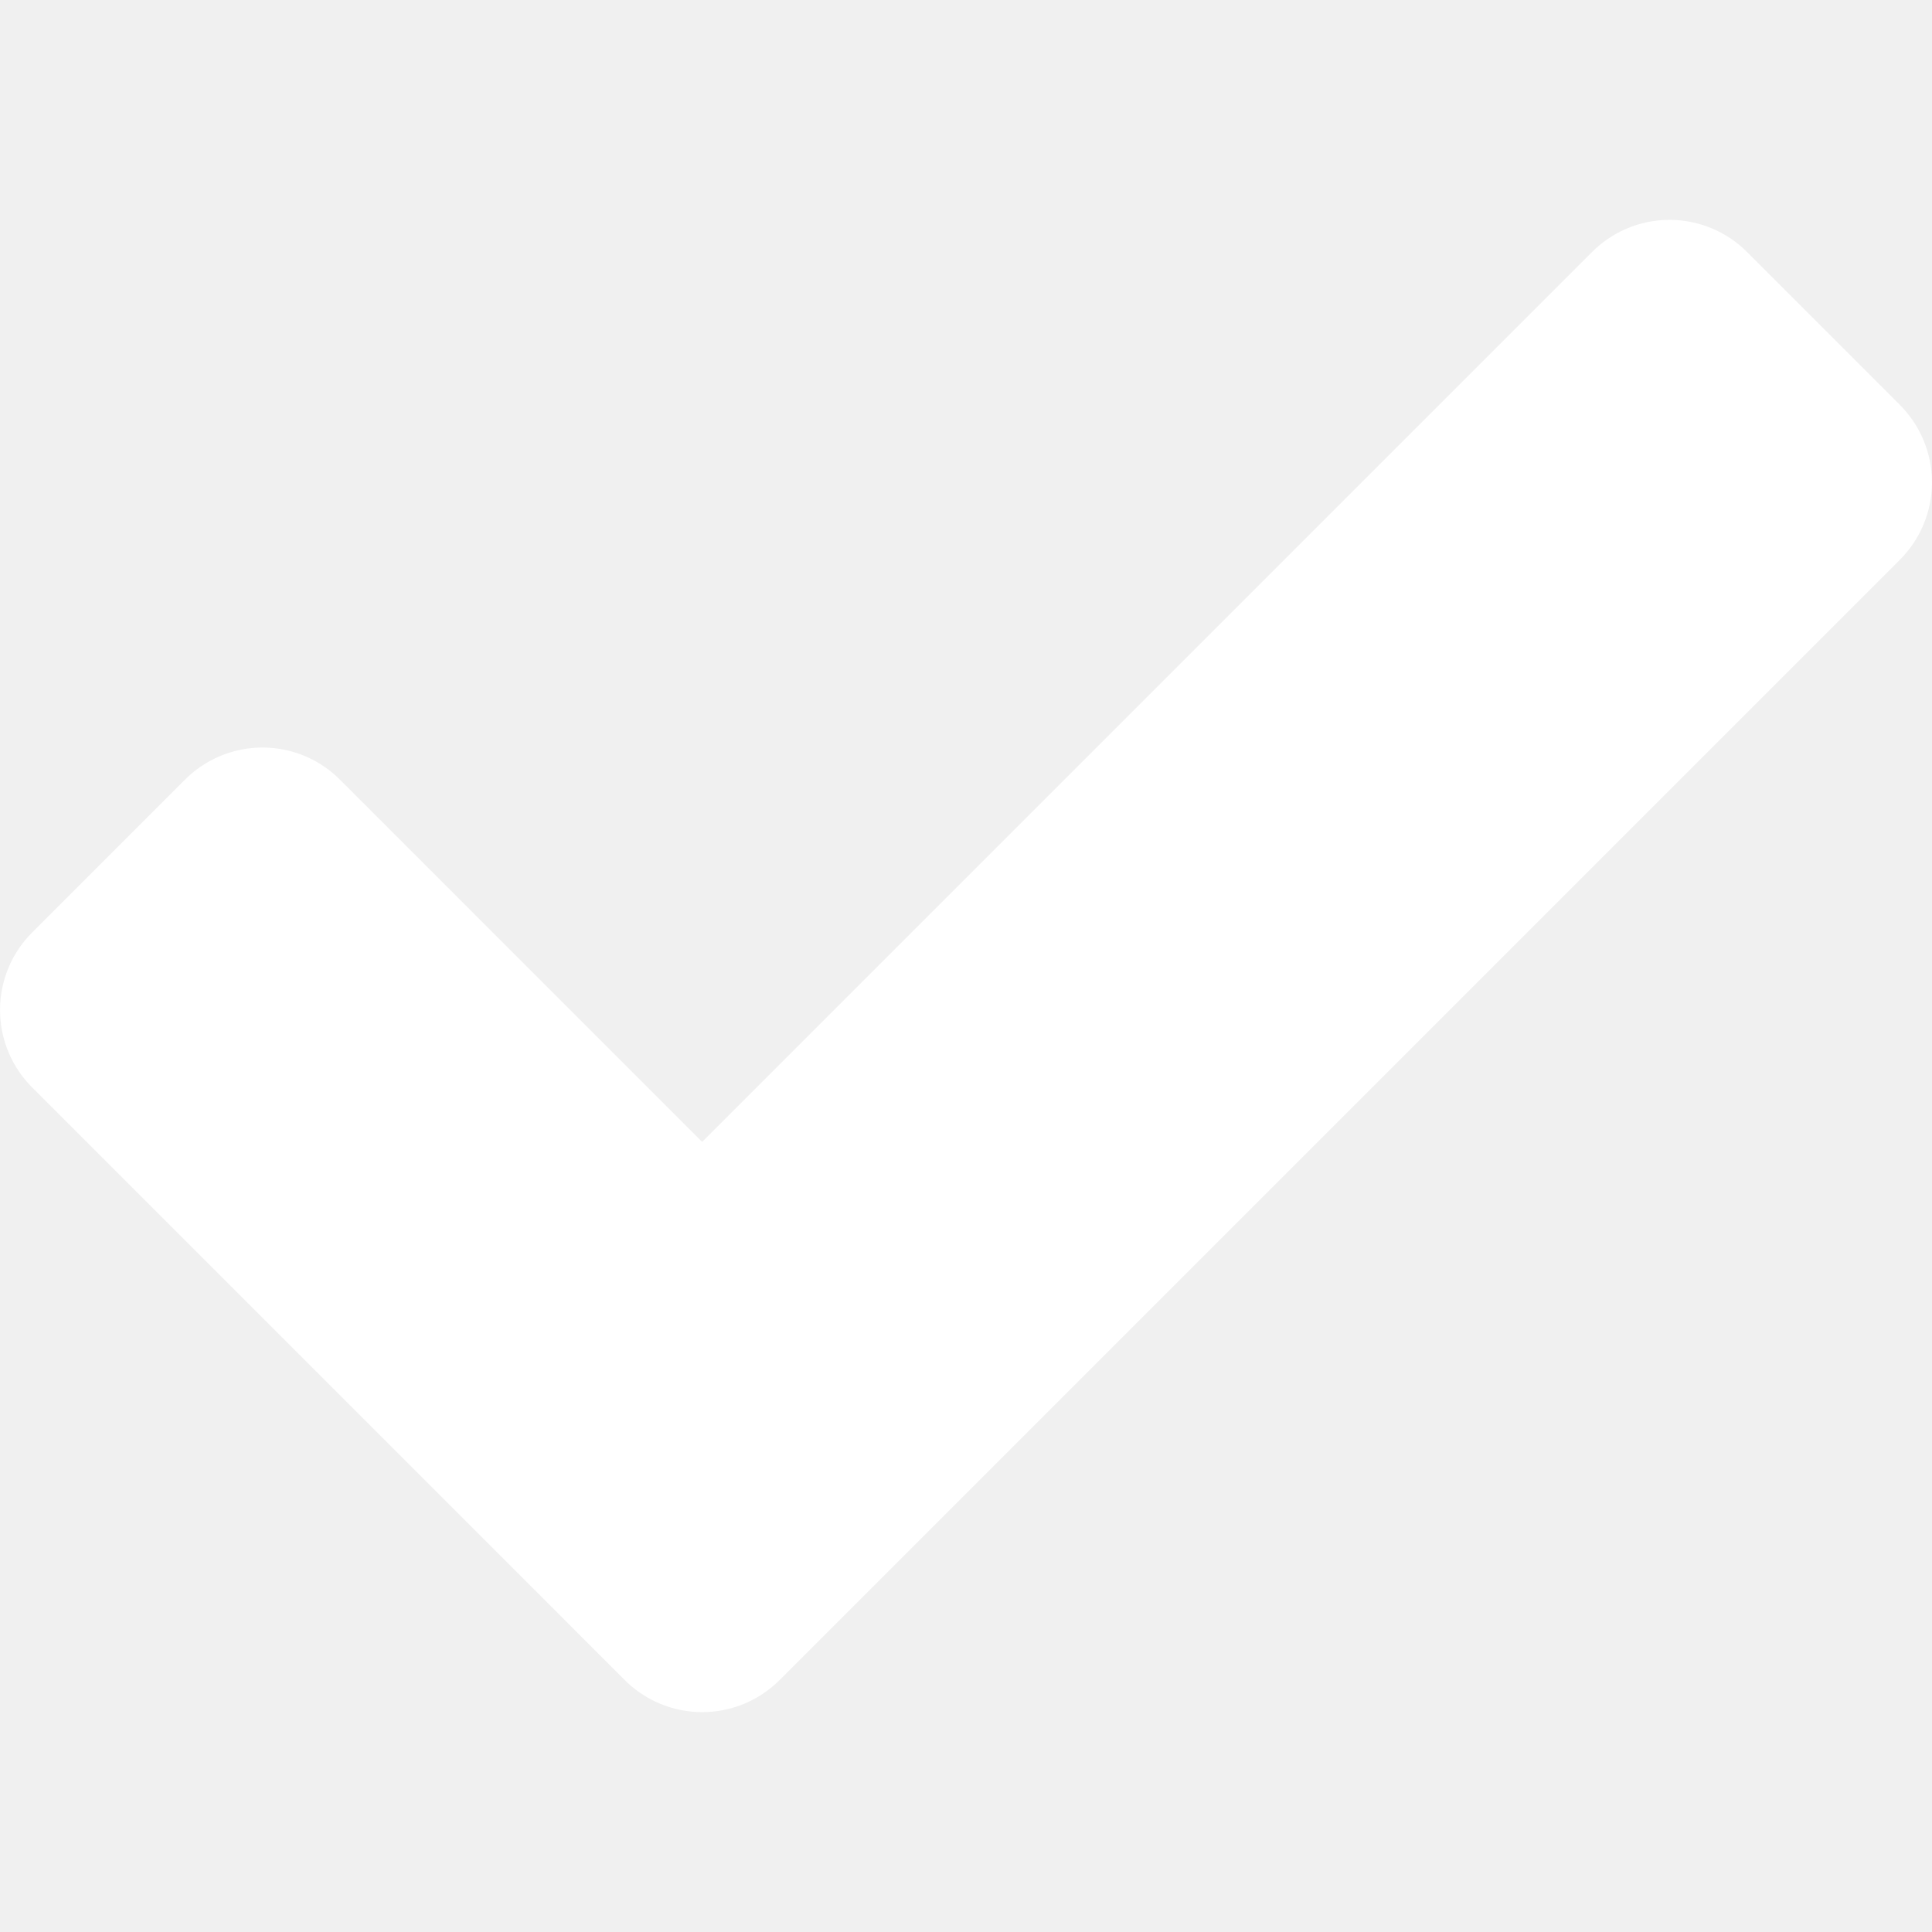
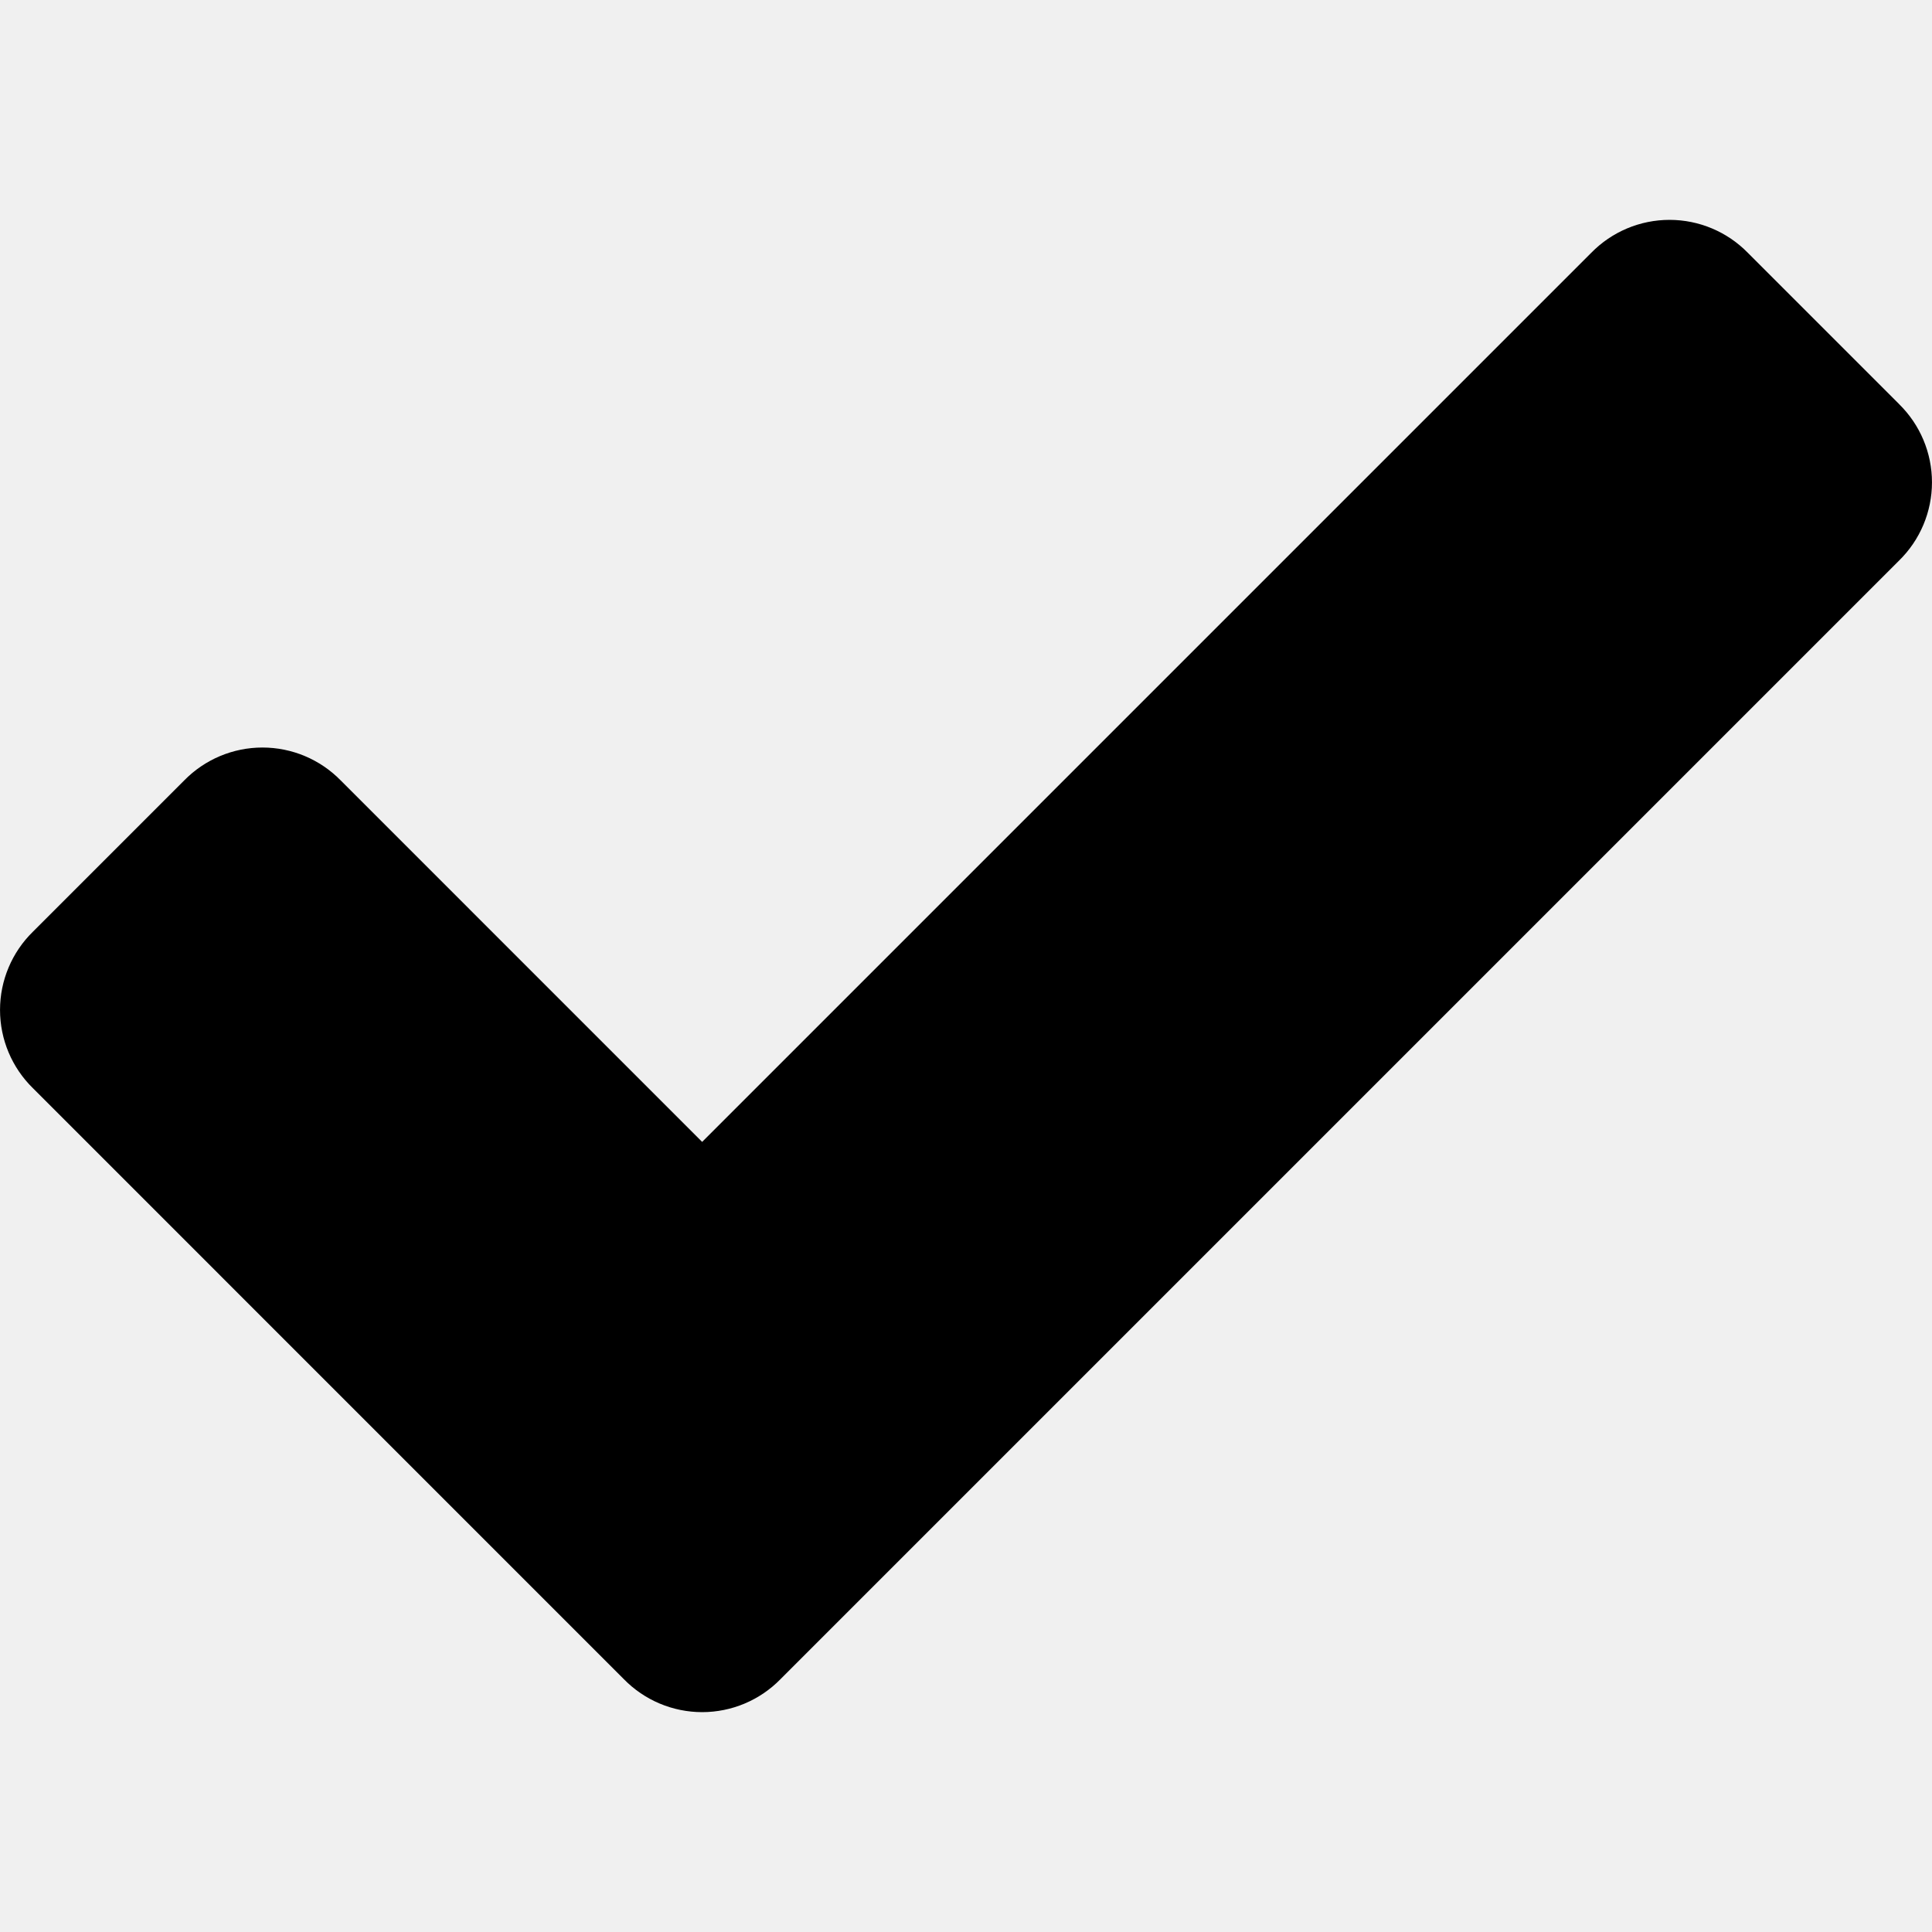
- <svg xmlns="http://www.w3.org/2000/svg" width="60" height="60" fill="#ffffff" viewBox="0 0 401.427 310.061">
+ <svg xmlns="http://www.w3.org/2000/svg" width="60" height="60" viewBox="0 0 401.427 310.061">
  <path d="M467.95,93.216,436.541,61.807a22.757,22.757,0,0,0-32.55,0L219.265,246.532l-75.084-75.089a22.754,22.754,0,0,0-32.548,0l-31.4,31.4a22.751,22.751,0,0,0,0,32.551L202.995,358.166a22.754,22.754,0,0,0,32.548,0l232.4-232.4a22.75,22.75,0,0,0,0-32.547Z" transform="translate(-73.374 -54.956)" />
</svg>
